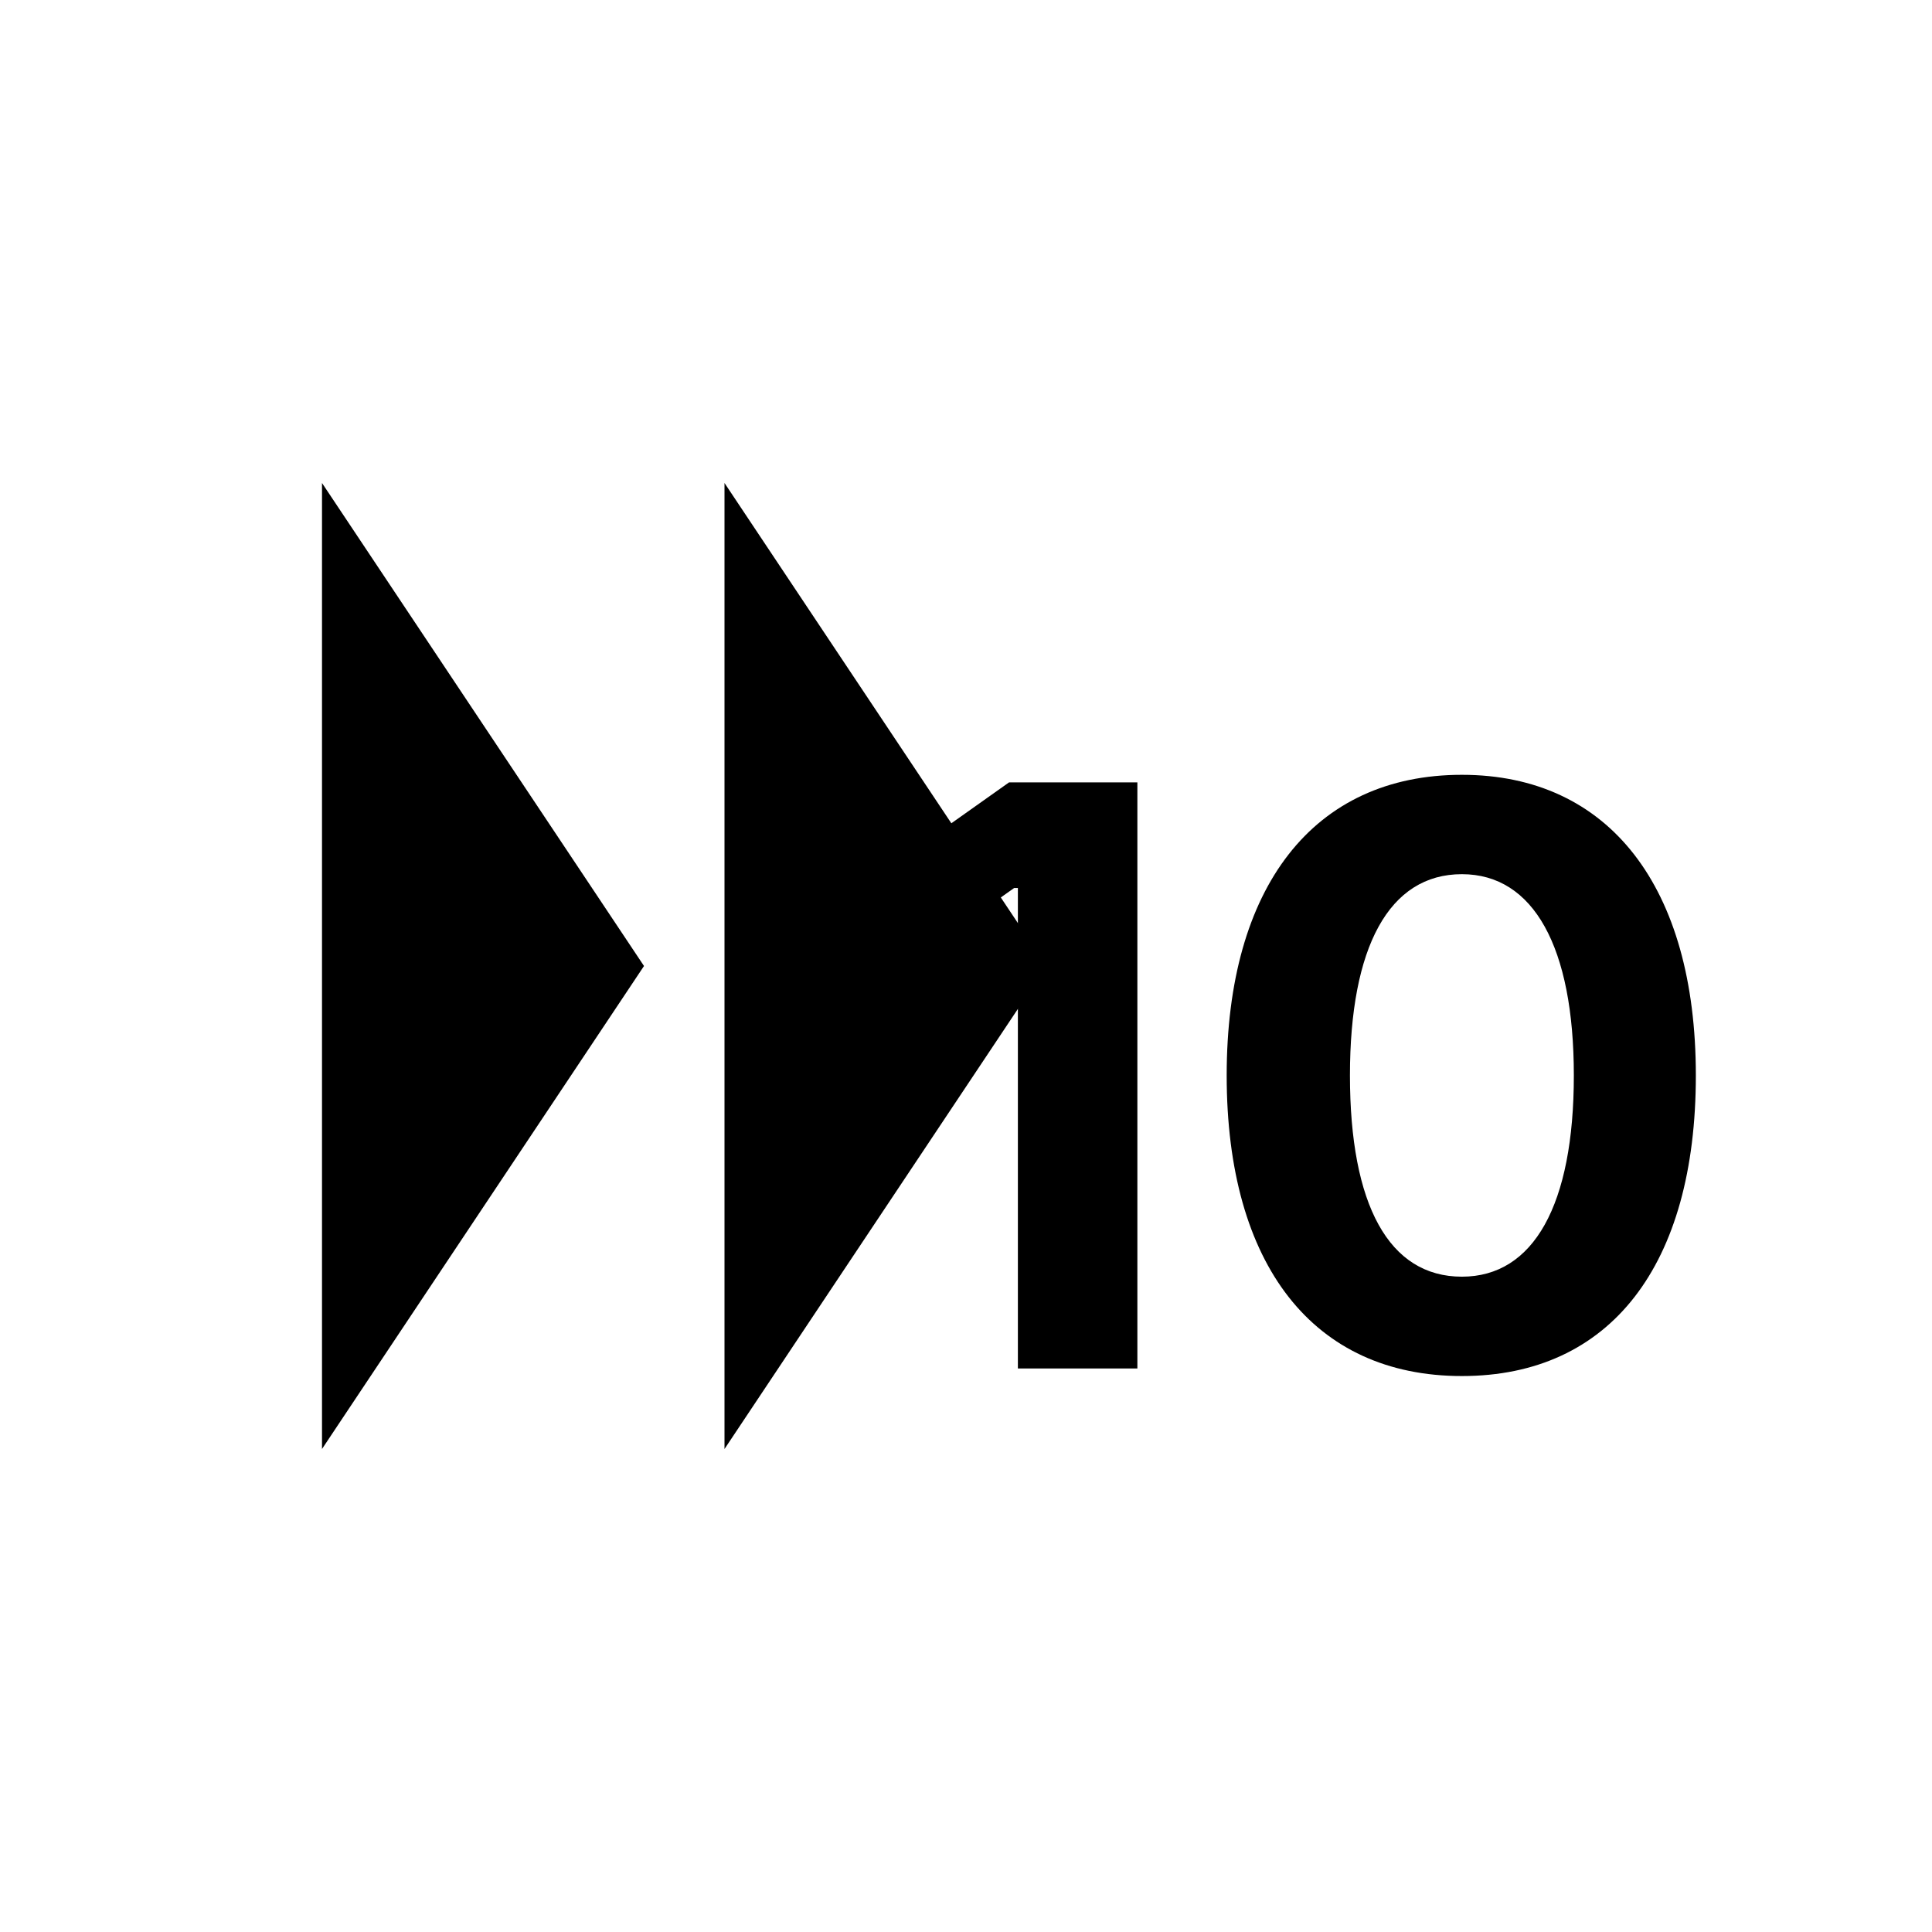
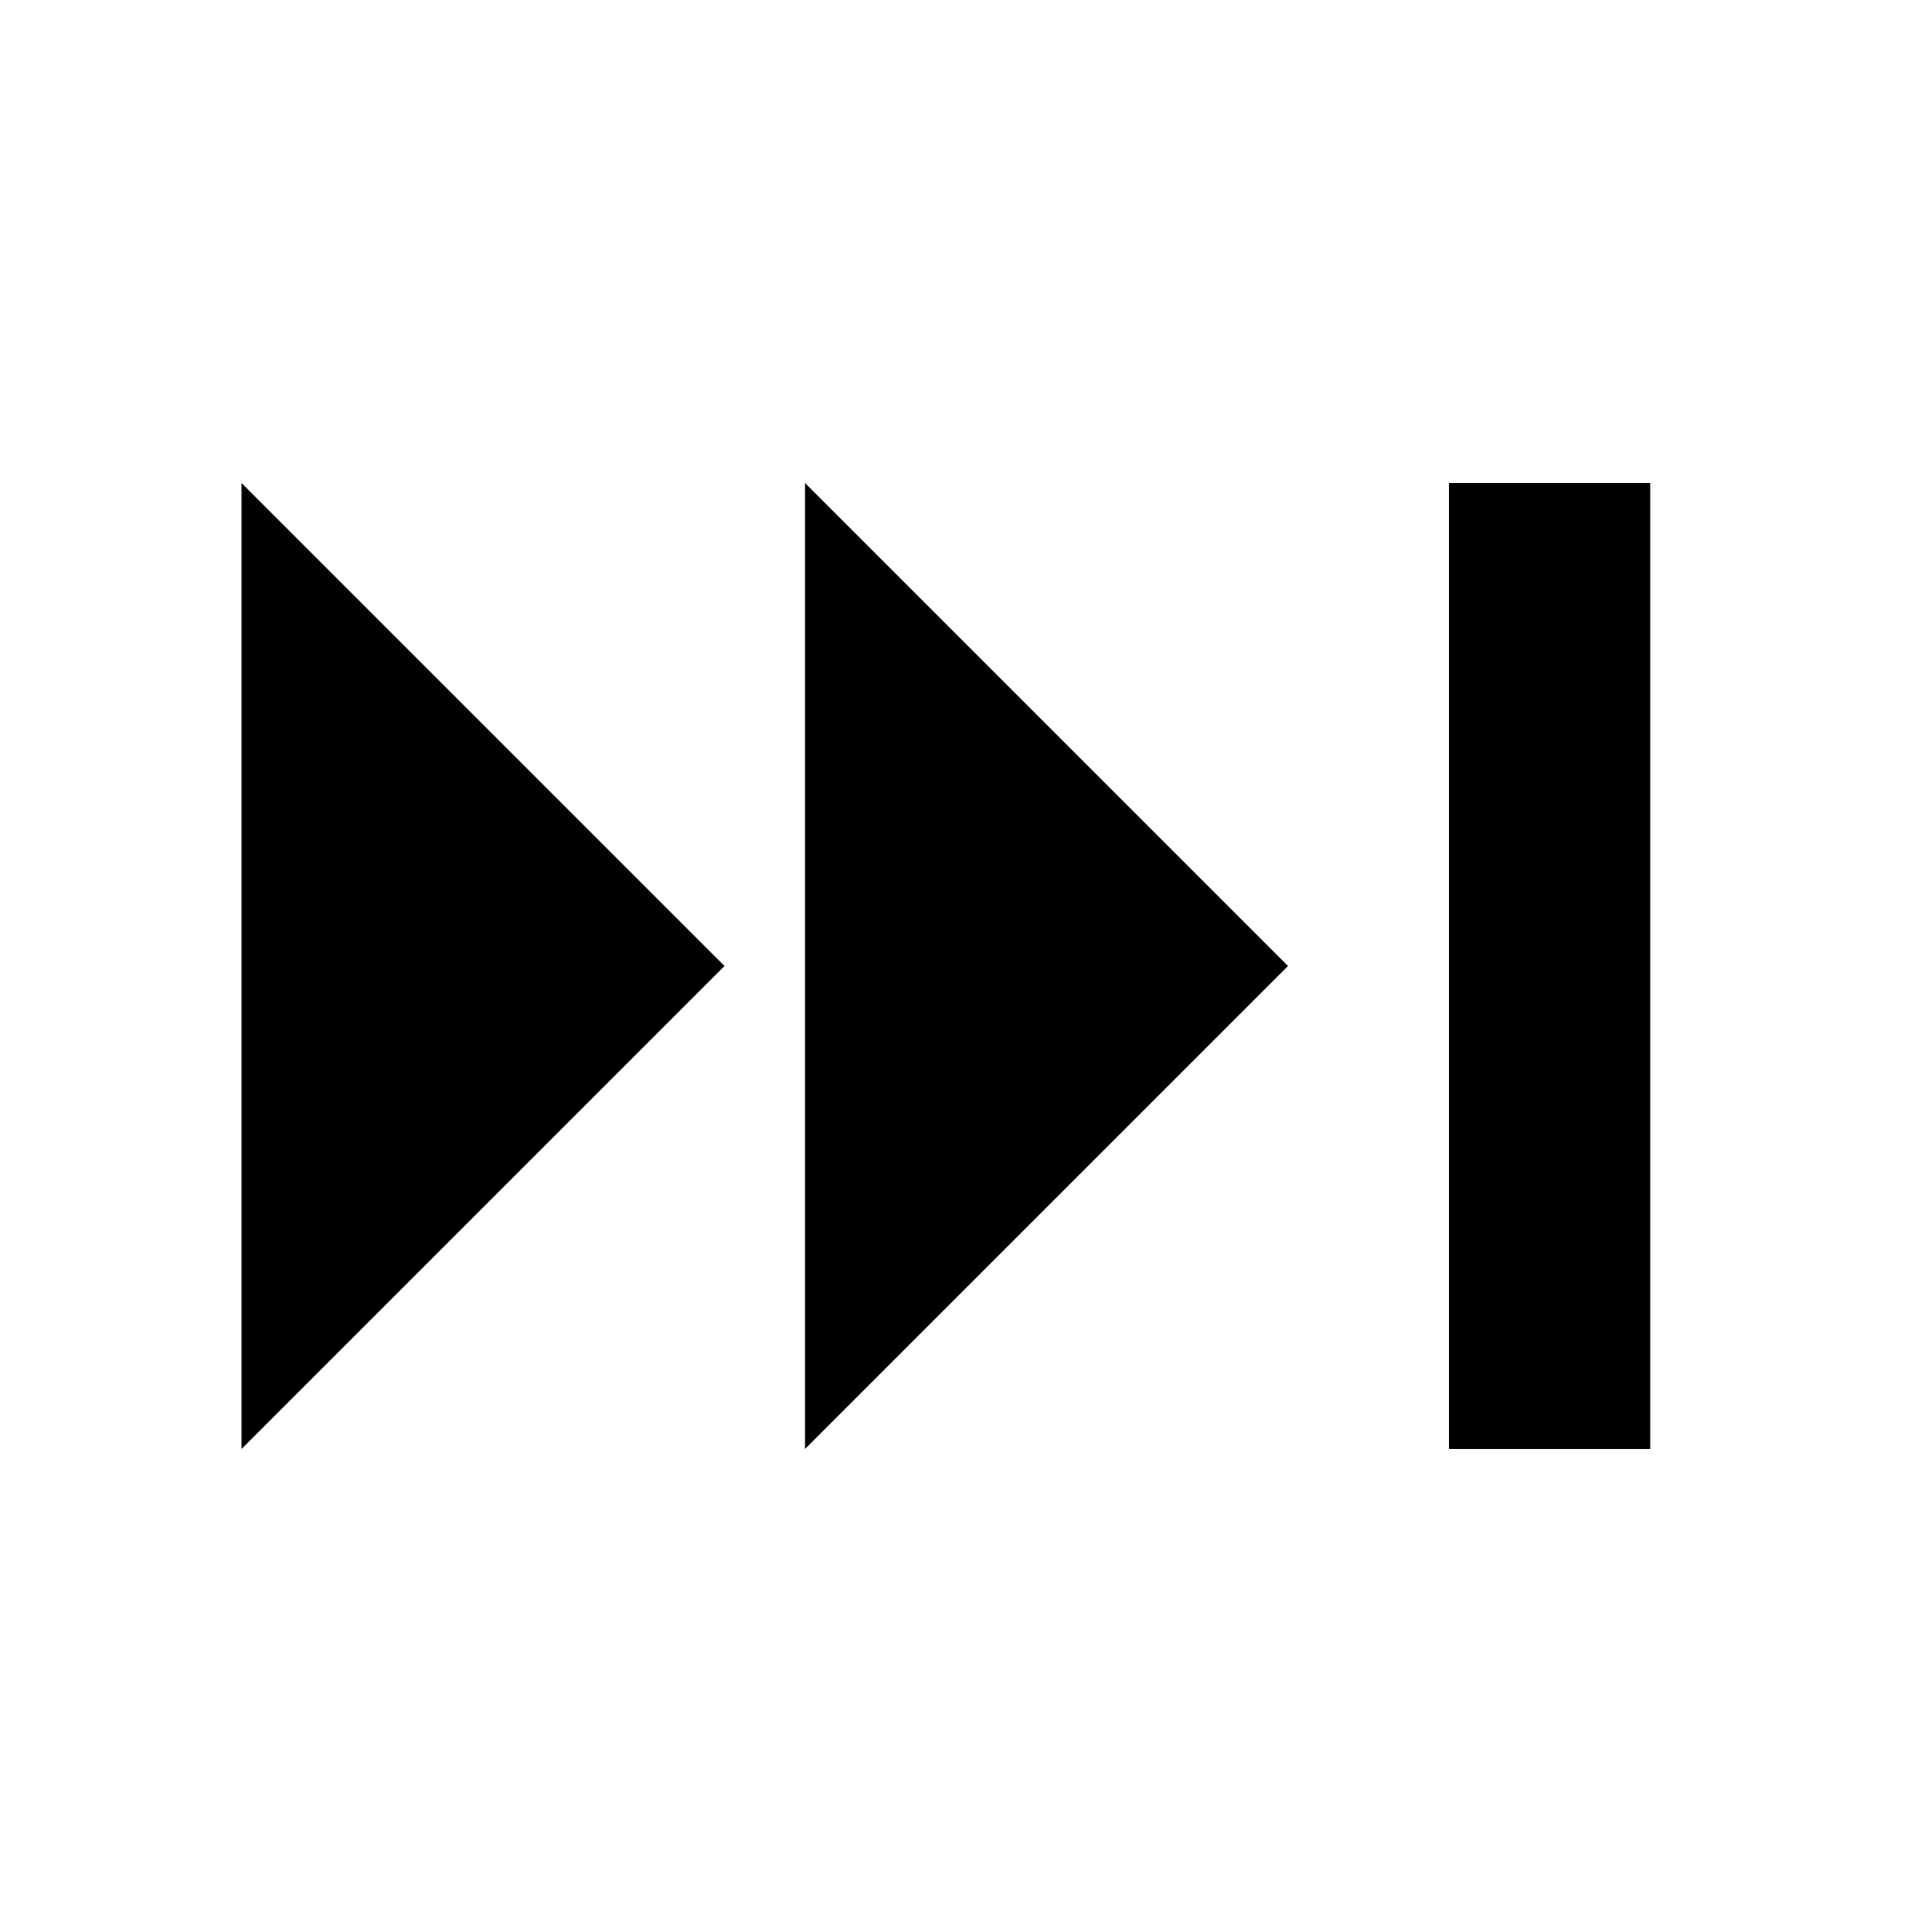
<svg xmlns="http://www.w3.org/2000/svg" viewBox="0 0 24 24" width="24" height="24" stroke-linejoin="round">
-   <path d="M4 6l4 6-4 6z" fill="currentColor" />
-   <path d="M9 6l4 6-4 6z" fill="currentColor" />
-   <text x="16" y="17" text-anchor="middle" font-family="Inter" font-weight="700" font-size="10" fill="currentColor">10</text>
+   <path d="M3 6l6 6-6 6z" fill="currentColor" />
+   <path d="M10 6l6 6-6 6z" fill="currentColor" />
+   <path d="M18 6h2.5v12H18z" fill="currentColor" />
</svg>
